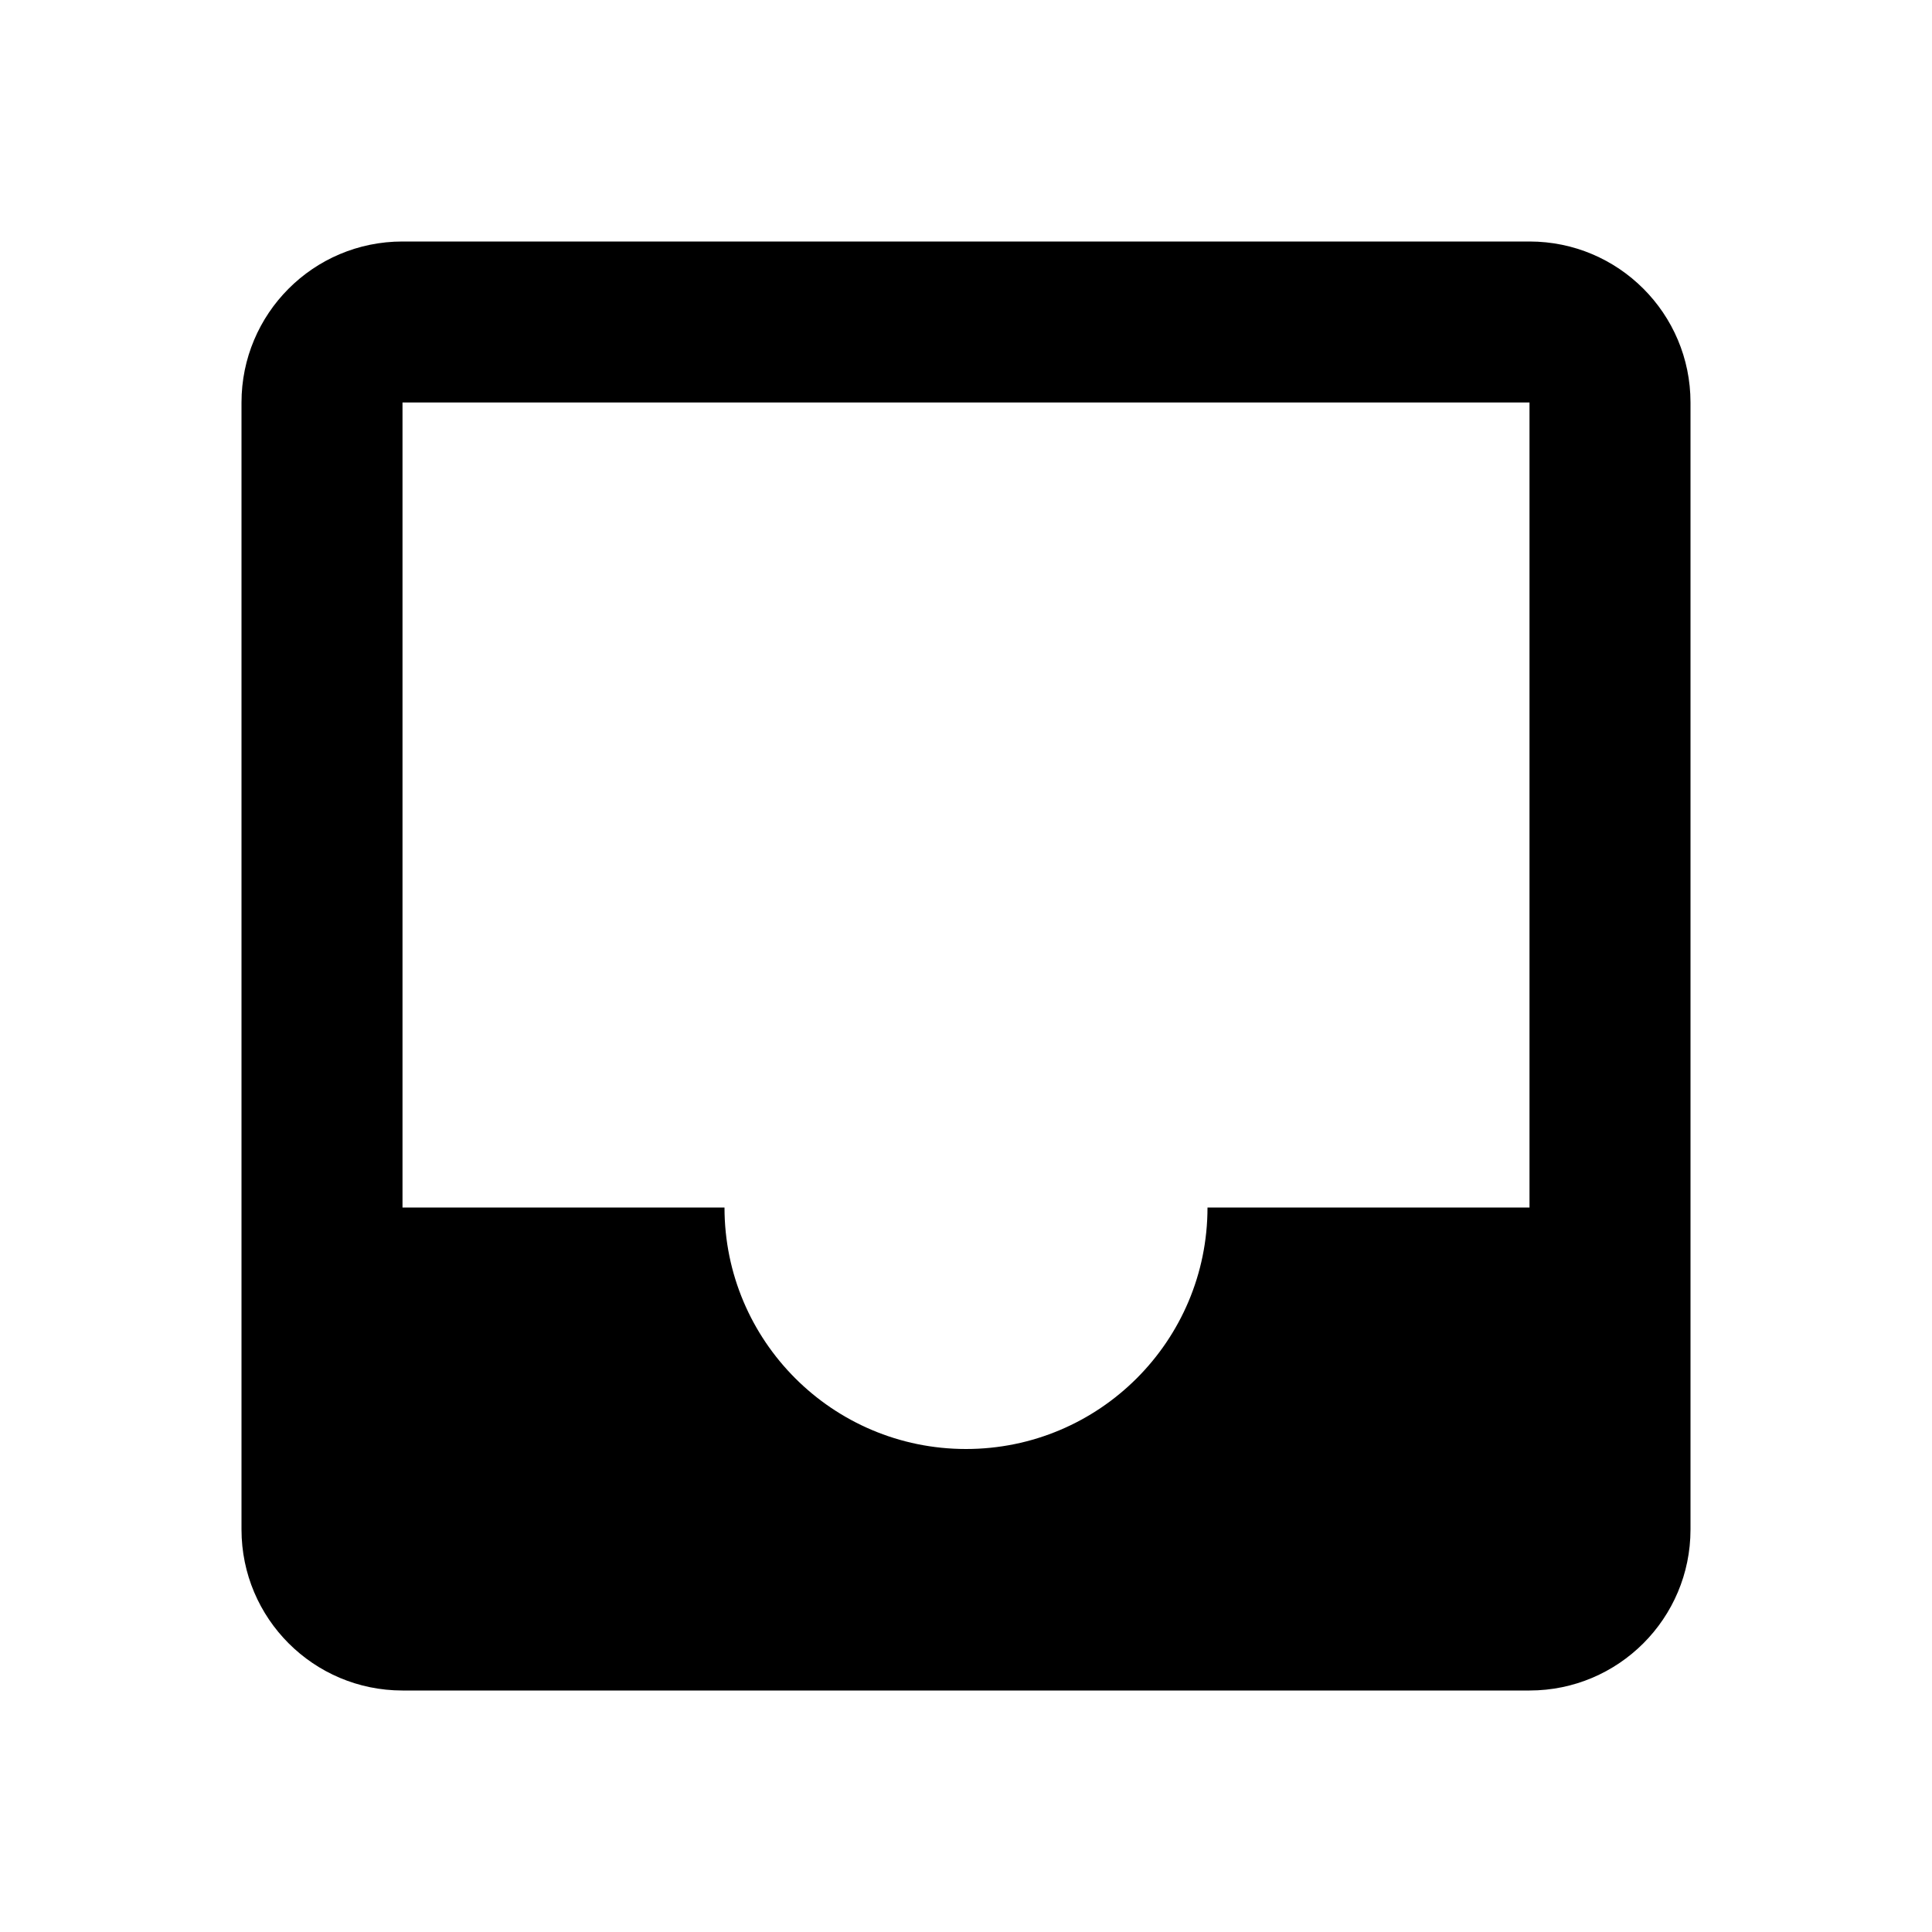
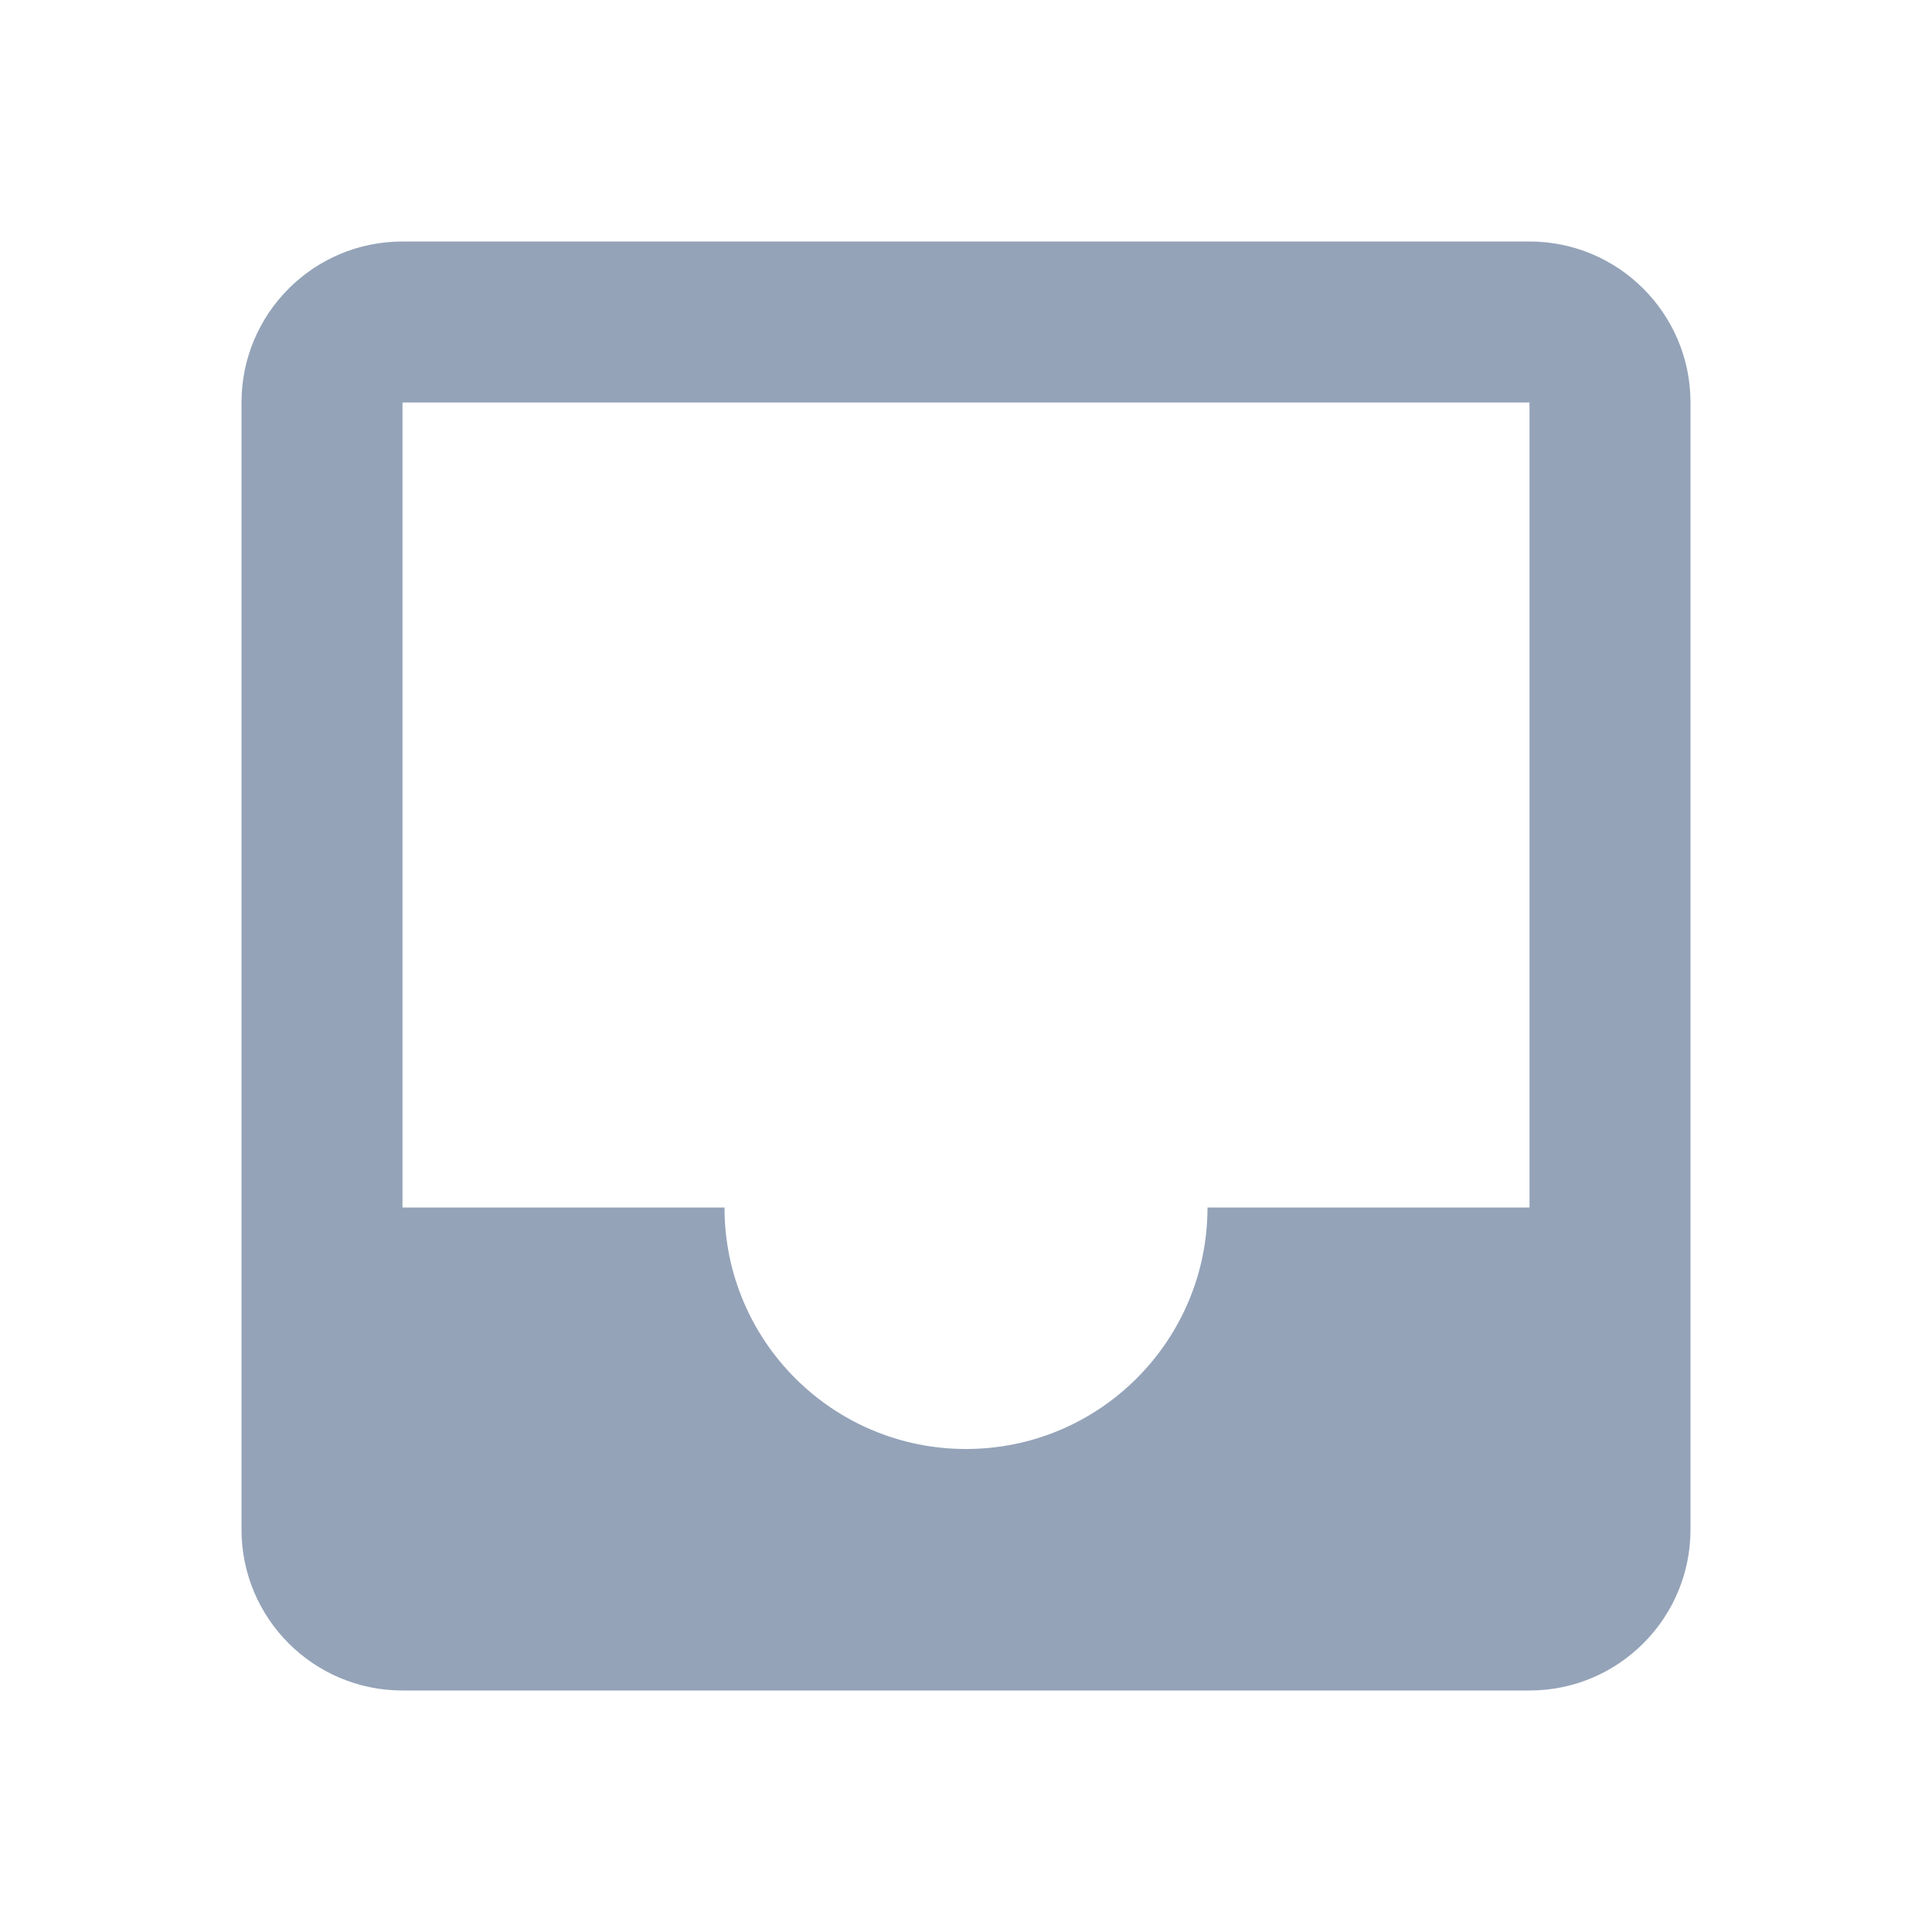
- <svg xmlns="http://www.w3.org/2000/svg" viewBox="0 0 24 24">
+ <svg xmlns="http://www.w3.org/2000/svg" viewBox="0 0 24 24" fill="#94a3b8">
  <path d="M19,15H15A3,3 0 0,1 12,18A3,3 0 0,1 9,15H5V5H19M19,3H5C3.89,3 3,3.9 3,5V19A2,2 0 0,0 5,21H19A2,2 0 0,0 21,19V5A2,2 0 0,0 19,3Z" />
</svg>
